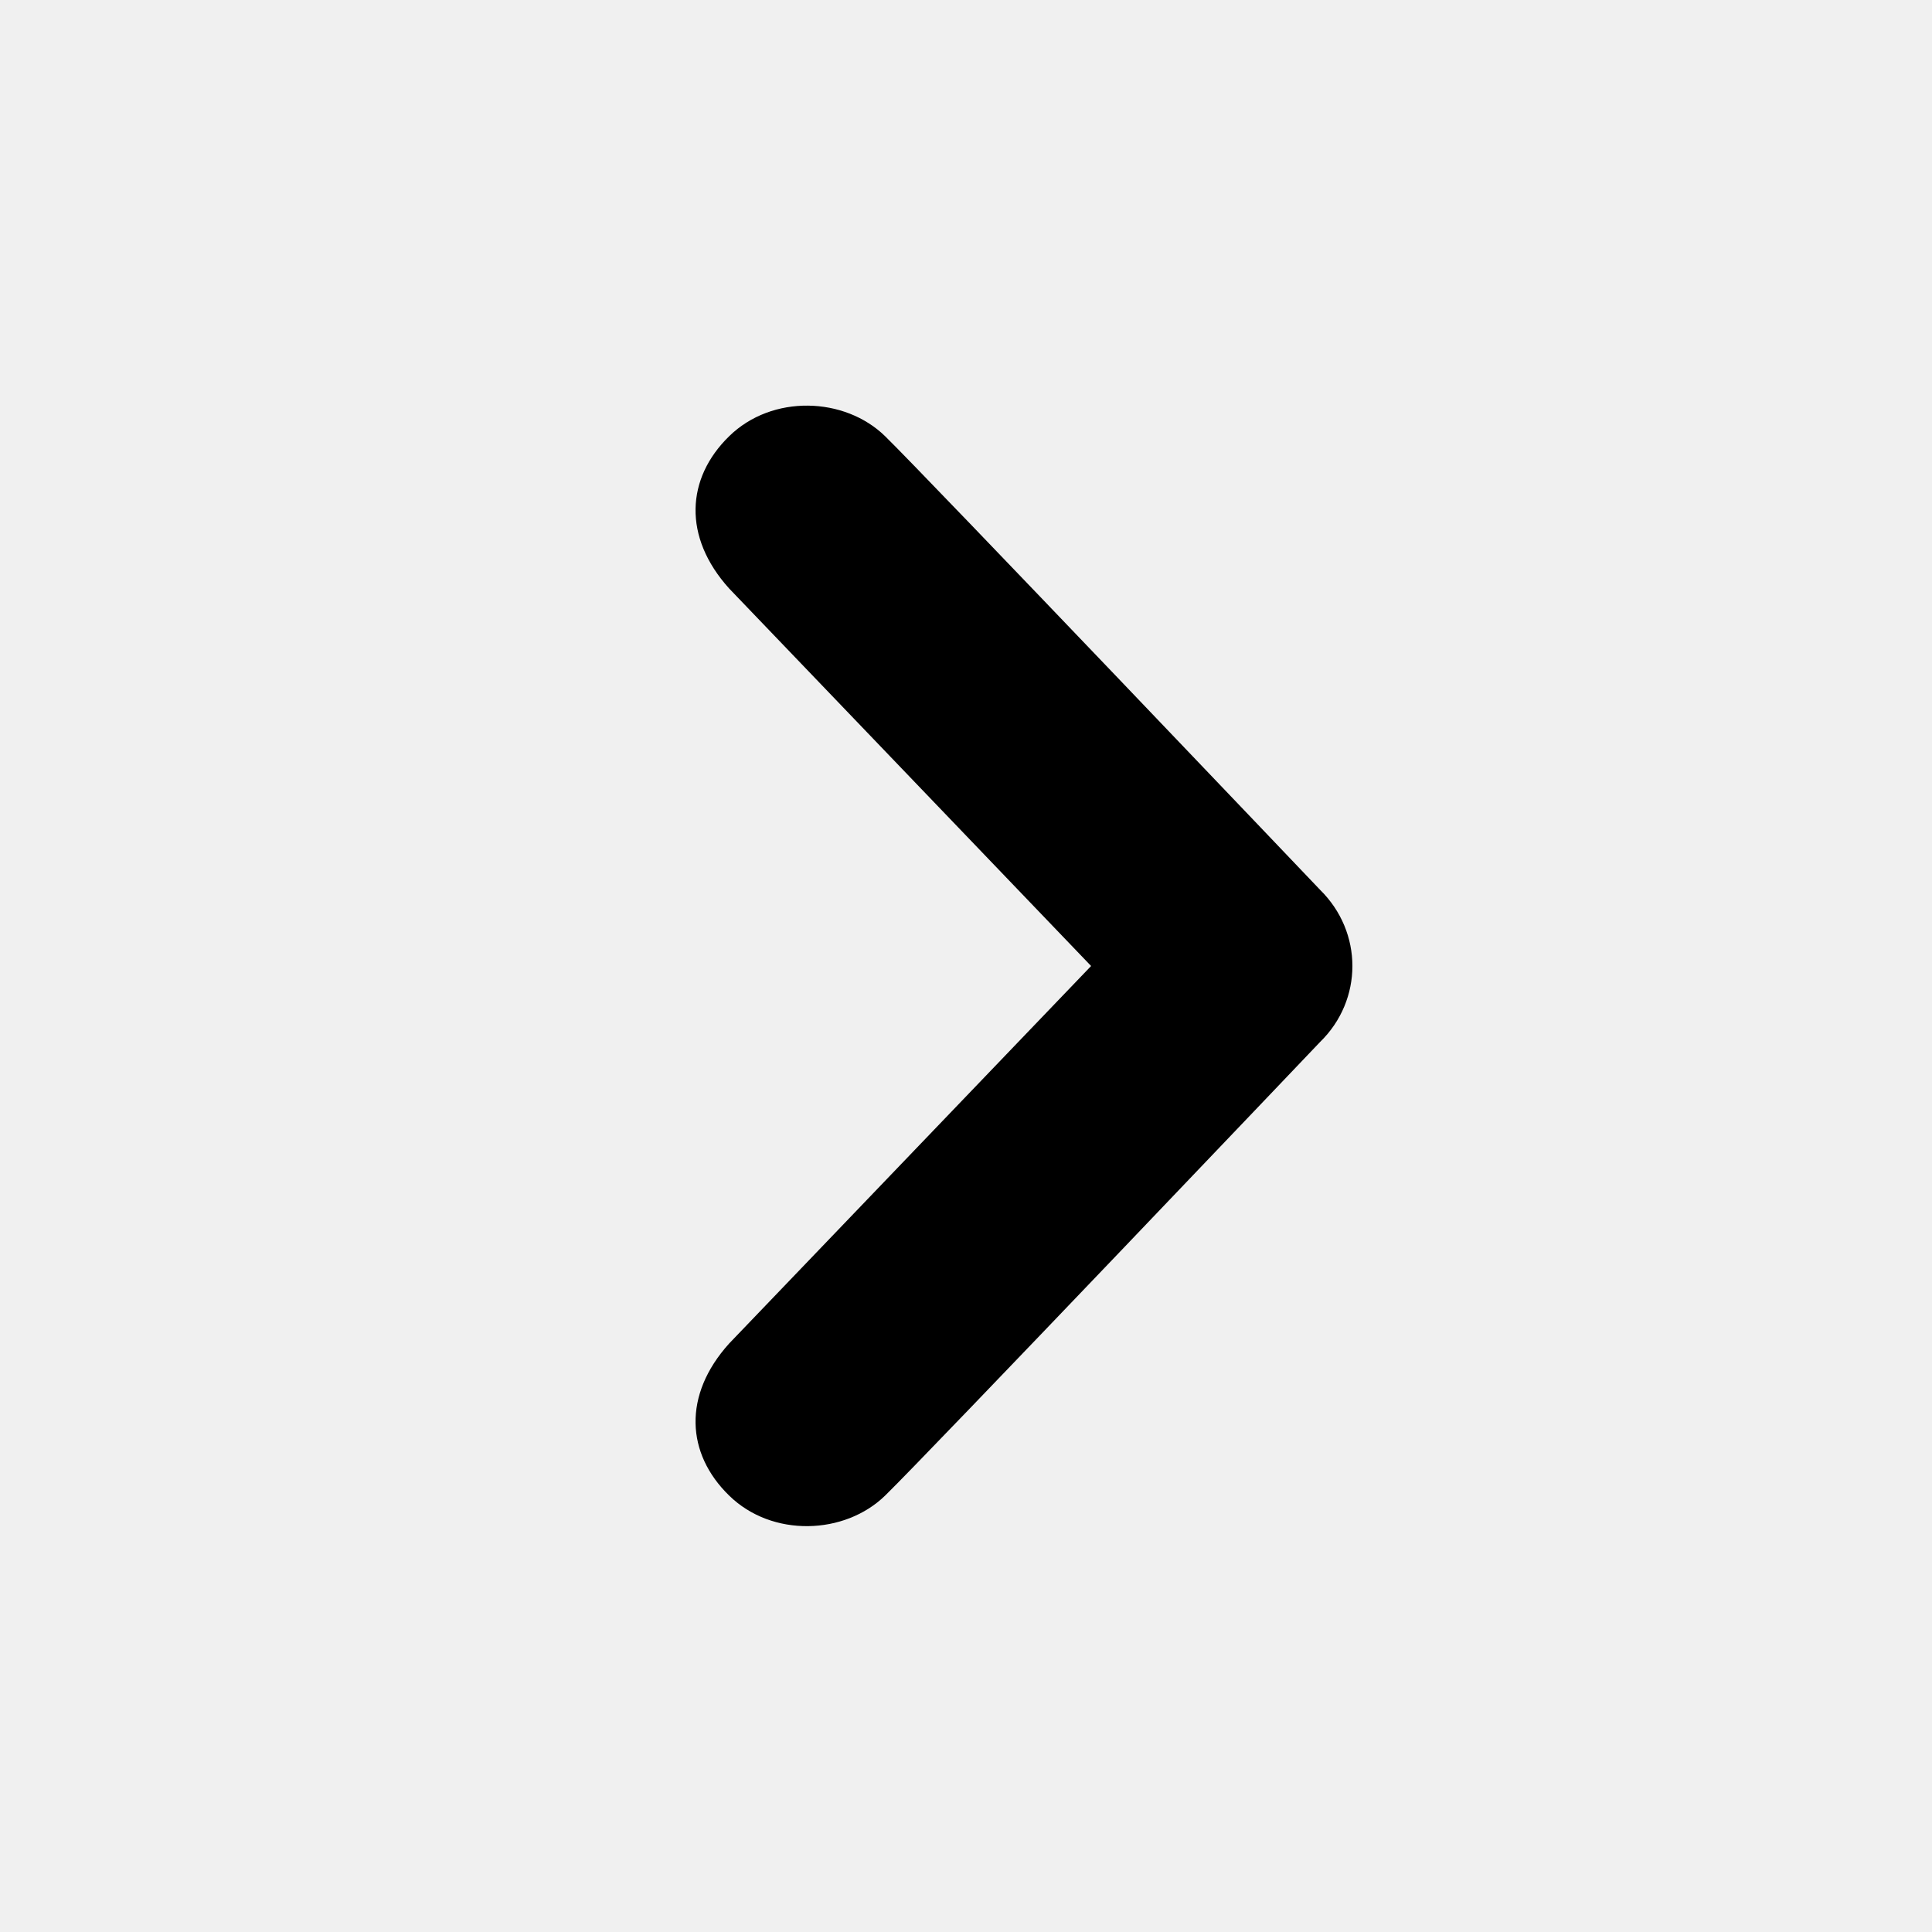
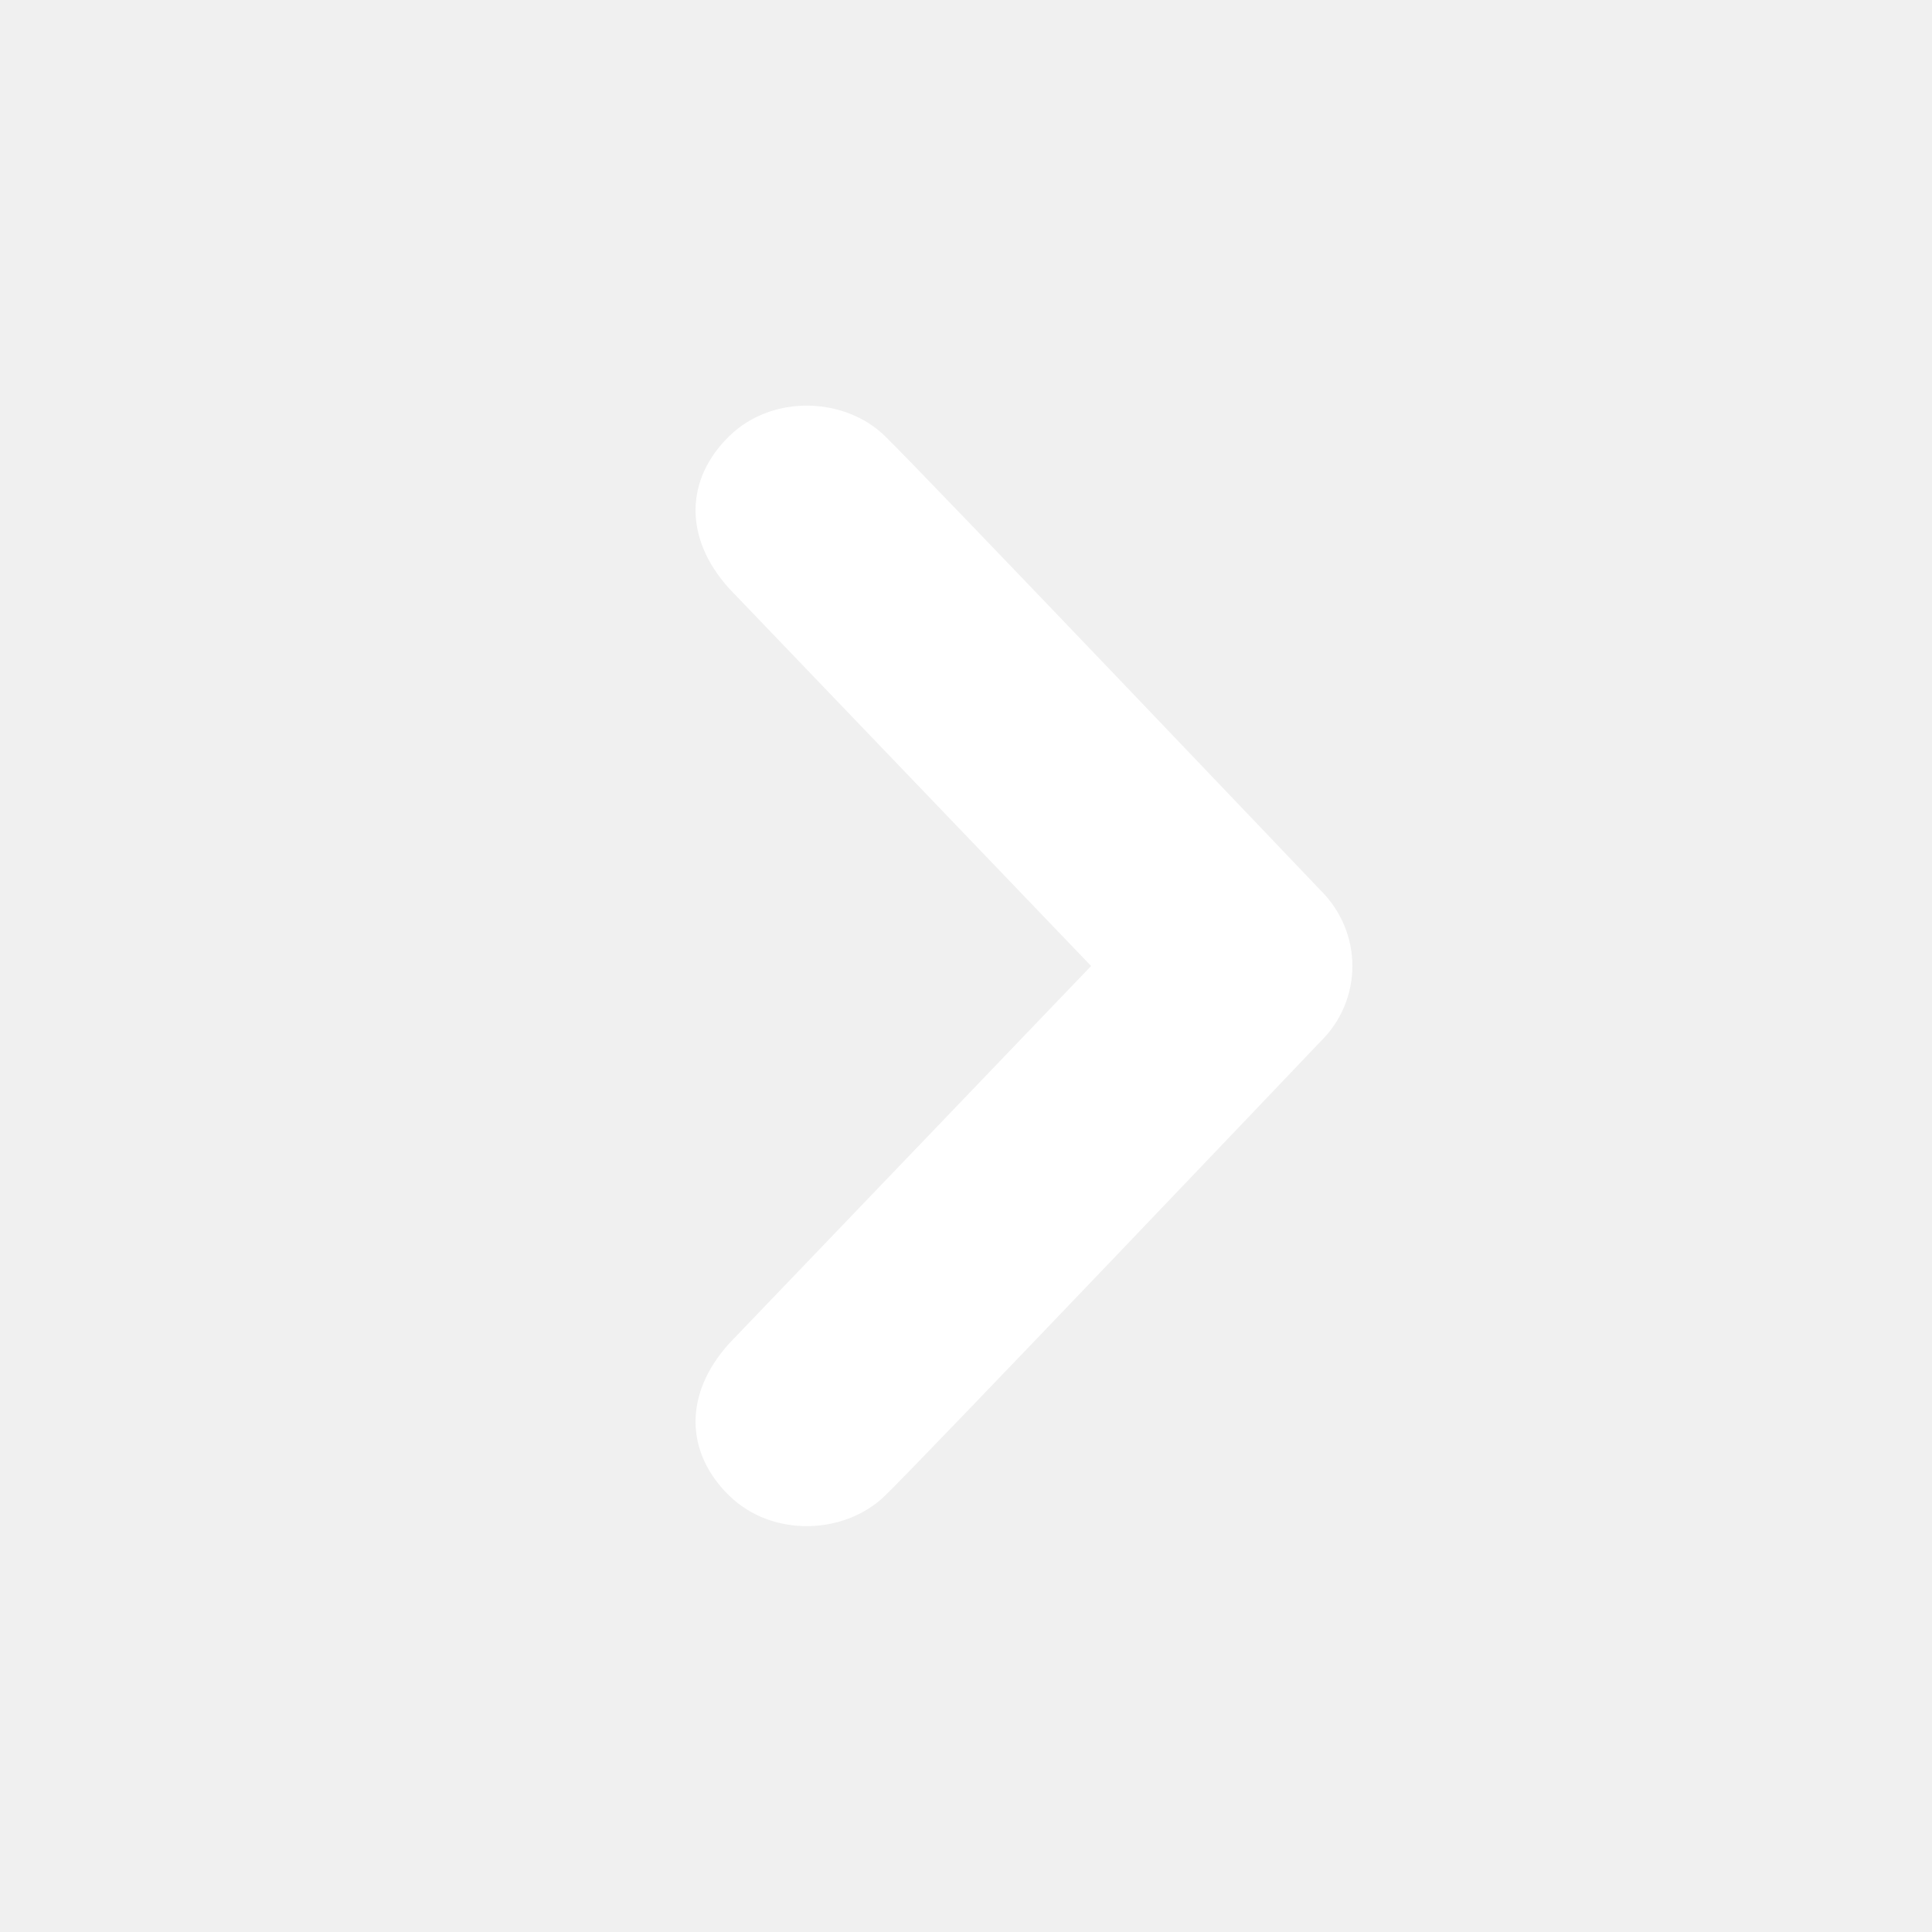
<svg xmlns="http://www.w3.org/2000/svg" version="1.1" id="Chevron_right" x="0px" y="0px" viewBox="0 0 20 20" enable-background="new 0 0 20 20" xml:space="preserve">
-   <path fill="#000" d="M9.163,4.516c0.418,0.408,4.502,4.695,4.502,4.695C13.888,9.43,14,9.715,14,10s-0.112,0.57-0.335,0.787  c0,0-4.084,4.289-4.502,4.695c-0.418,0.408-1.17,0.436-1.615,0c-0.446-0.434-0.481-1.041,0-1.574L11.295,10L7.548,6.092  c-0.481-0.533-0.446-1.141,0-1.576C7.993,4.08,8.745,4.107,9.163,4.516z" />
+   <path fill="#fff" d="M9.163,4.516c0.418,0.408,4.502,4.695,4.502,4.695C13.888,9.43,14,9.715,14,10s-0.112,0.57-0.335,0.787  c0,0-4.084,4.289-4.502,4.695c-0.418,0.408-1.17,0.436-1.615,0c-0.446-0.434-0.481-1.041,0-1.574L11.295,10L7.548,6.092  c-0.481-0.533-0.446-1.141,0-1.576C7.993,4.08,8.745,4.107,9.163,4.516z" />
</svg>
